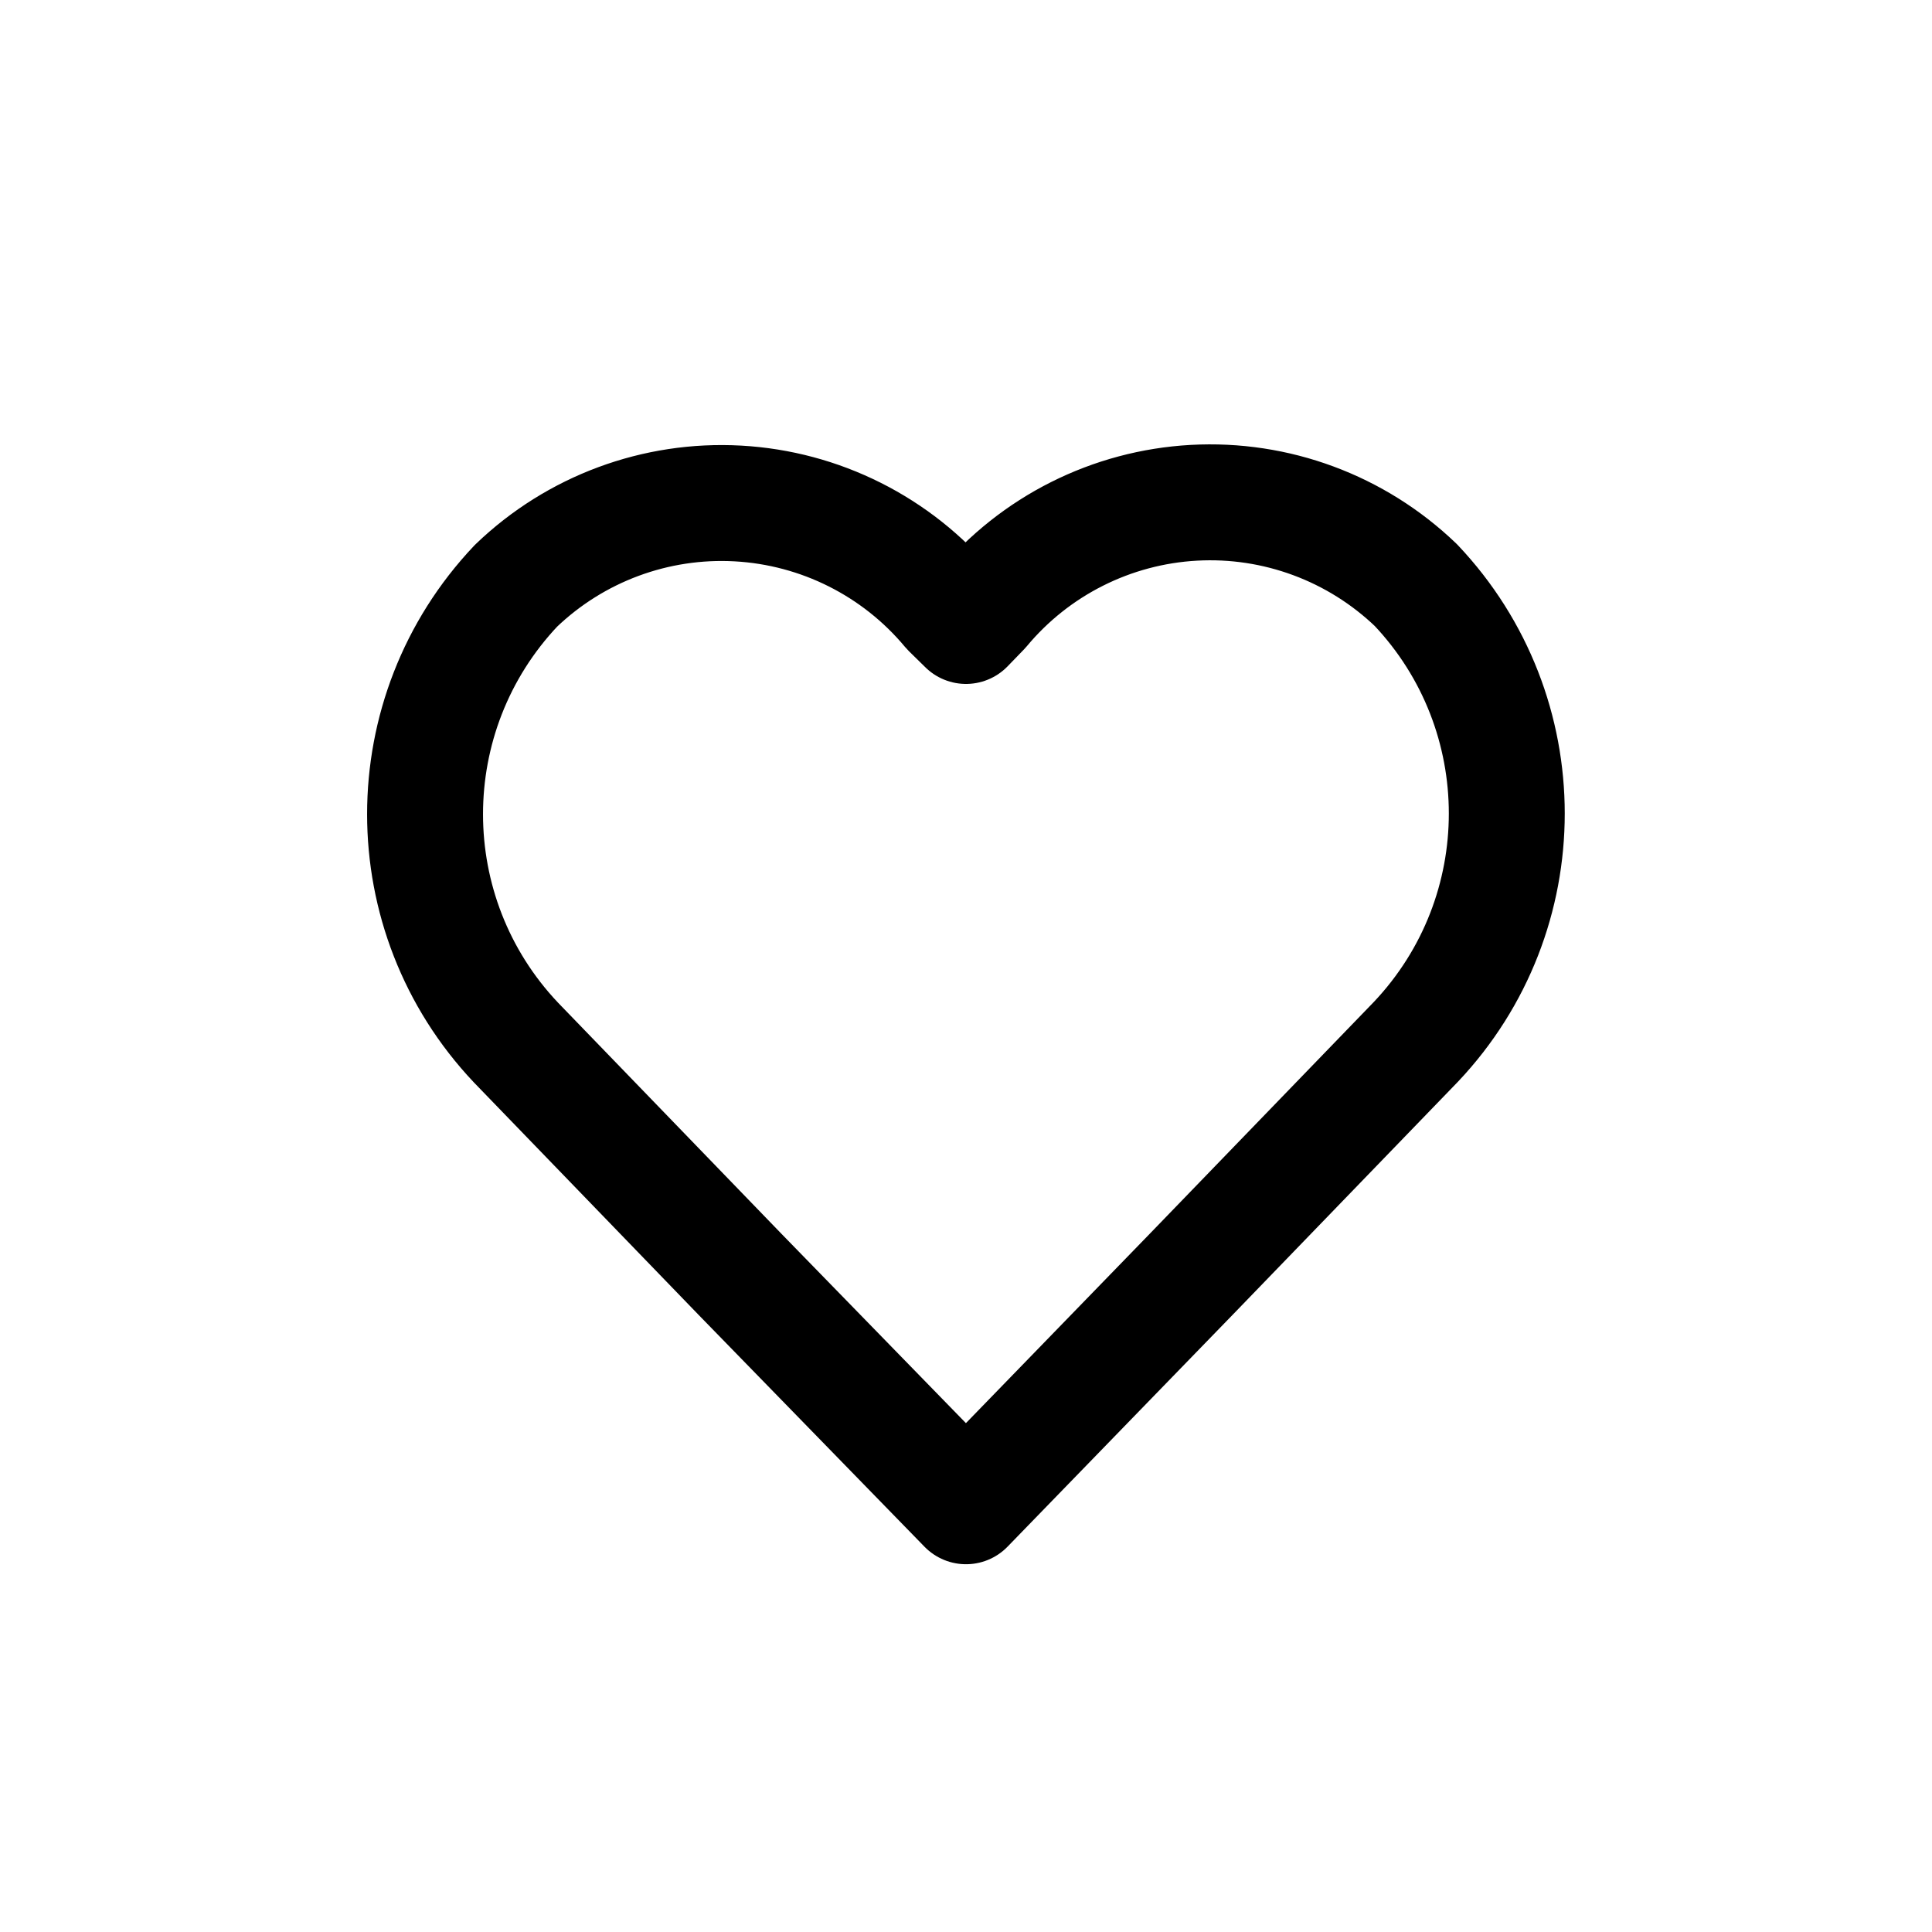
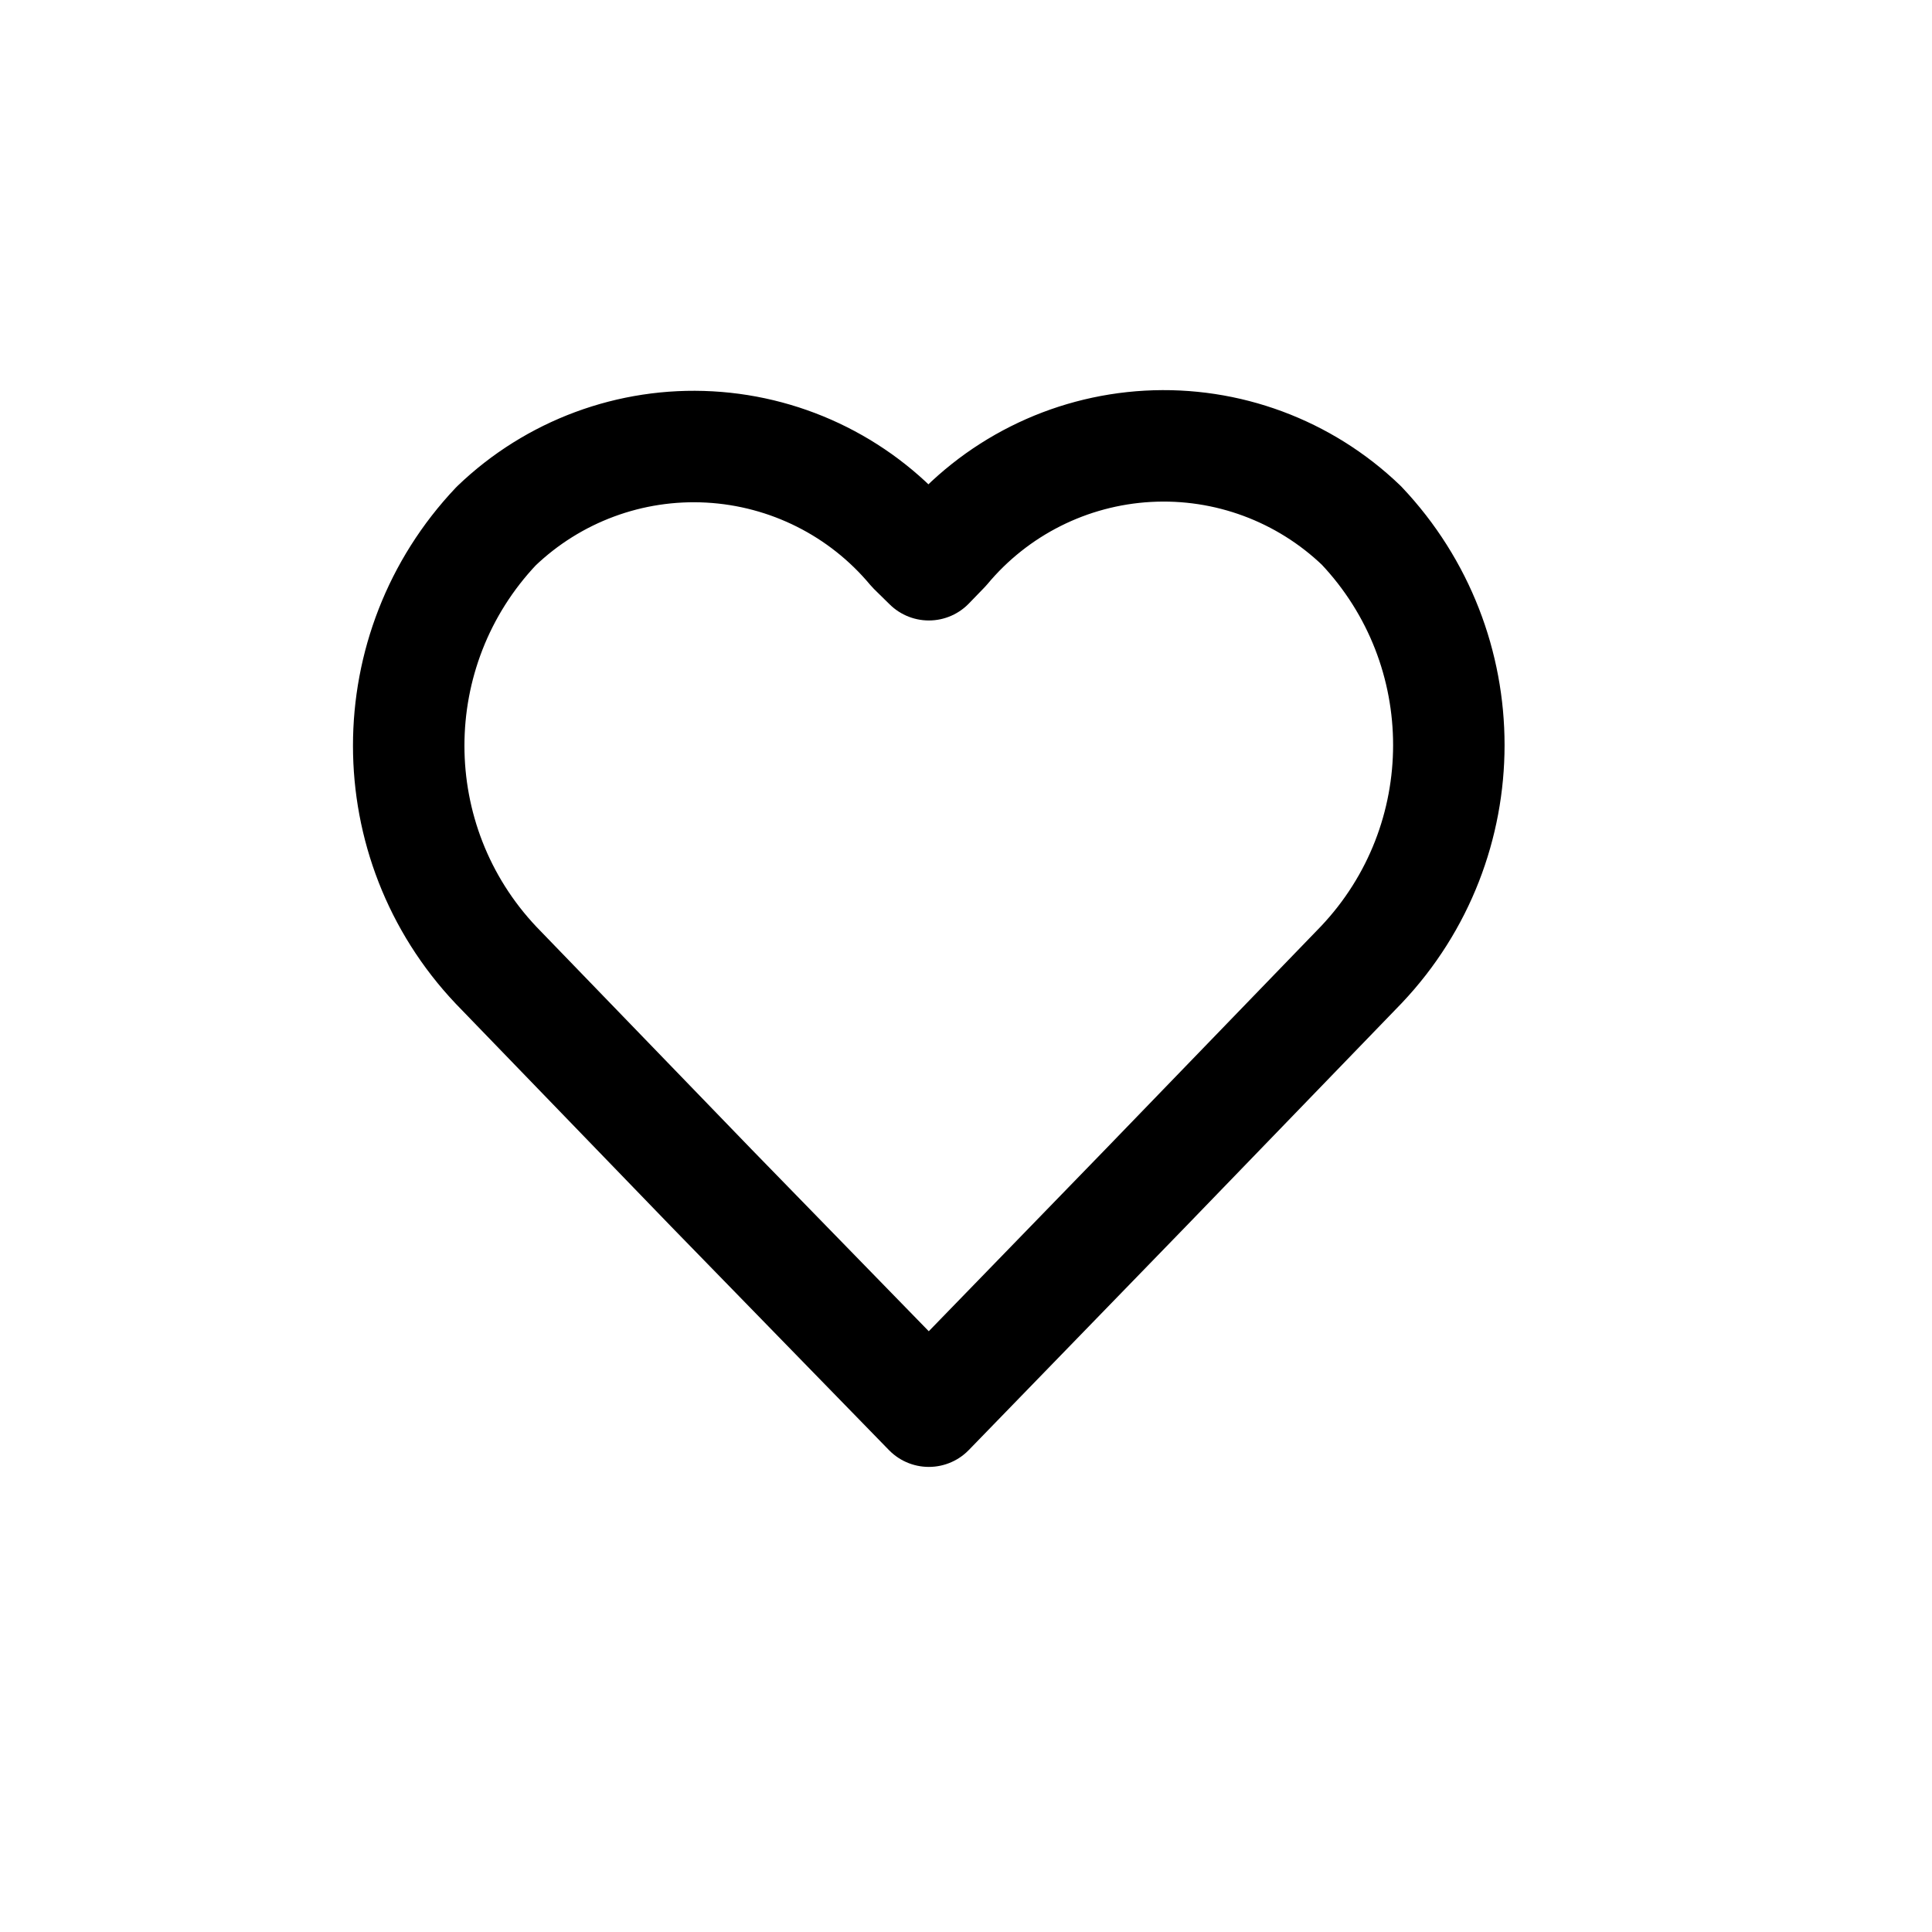
- <svg xmlns="http://www.w3.org/2000/svg" width="800px" height="800px" viewBox="0 -0.5 25 25" fill="none">
+ <svg xmlns="http://www.w3.org/2000/svg" width="26" height="26" viewBox="0 0 26 26" fill="none">
  <path fill-rule="evenodd" clip-rule="evenodd" d="M12.5 18.991L9.577 15.991L6.677 12.991C5.108 11.333 5.108 8.738 6.677 7.08C7.445 6.342 8.485 5.956 9.549 6.015C10.613 6.074 11.605 6.572 12.287 7.391L12.5 7.6L12.711 7.382C13.393 6.563 14.384 6.065 15.448 6.006C16.512 5.947 17.552 6.333 18.321 7.071C19.89 8.729 19.89 11.324 18.321 12.982L15.421 15.982L12.5 18.991Z" stroke="#000000" stroke-width="1.5" stroke-linecap="round" stroke-linejoin="round" />
</svg>
